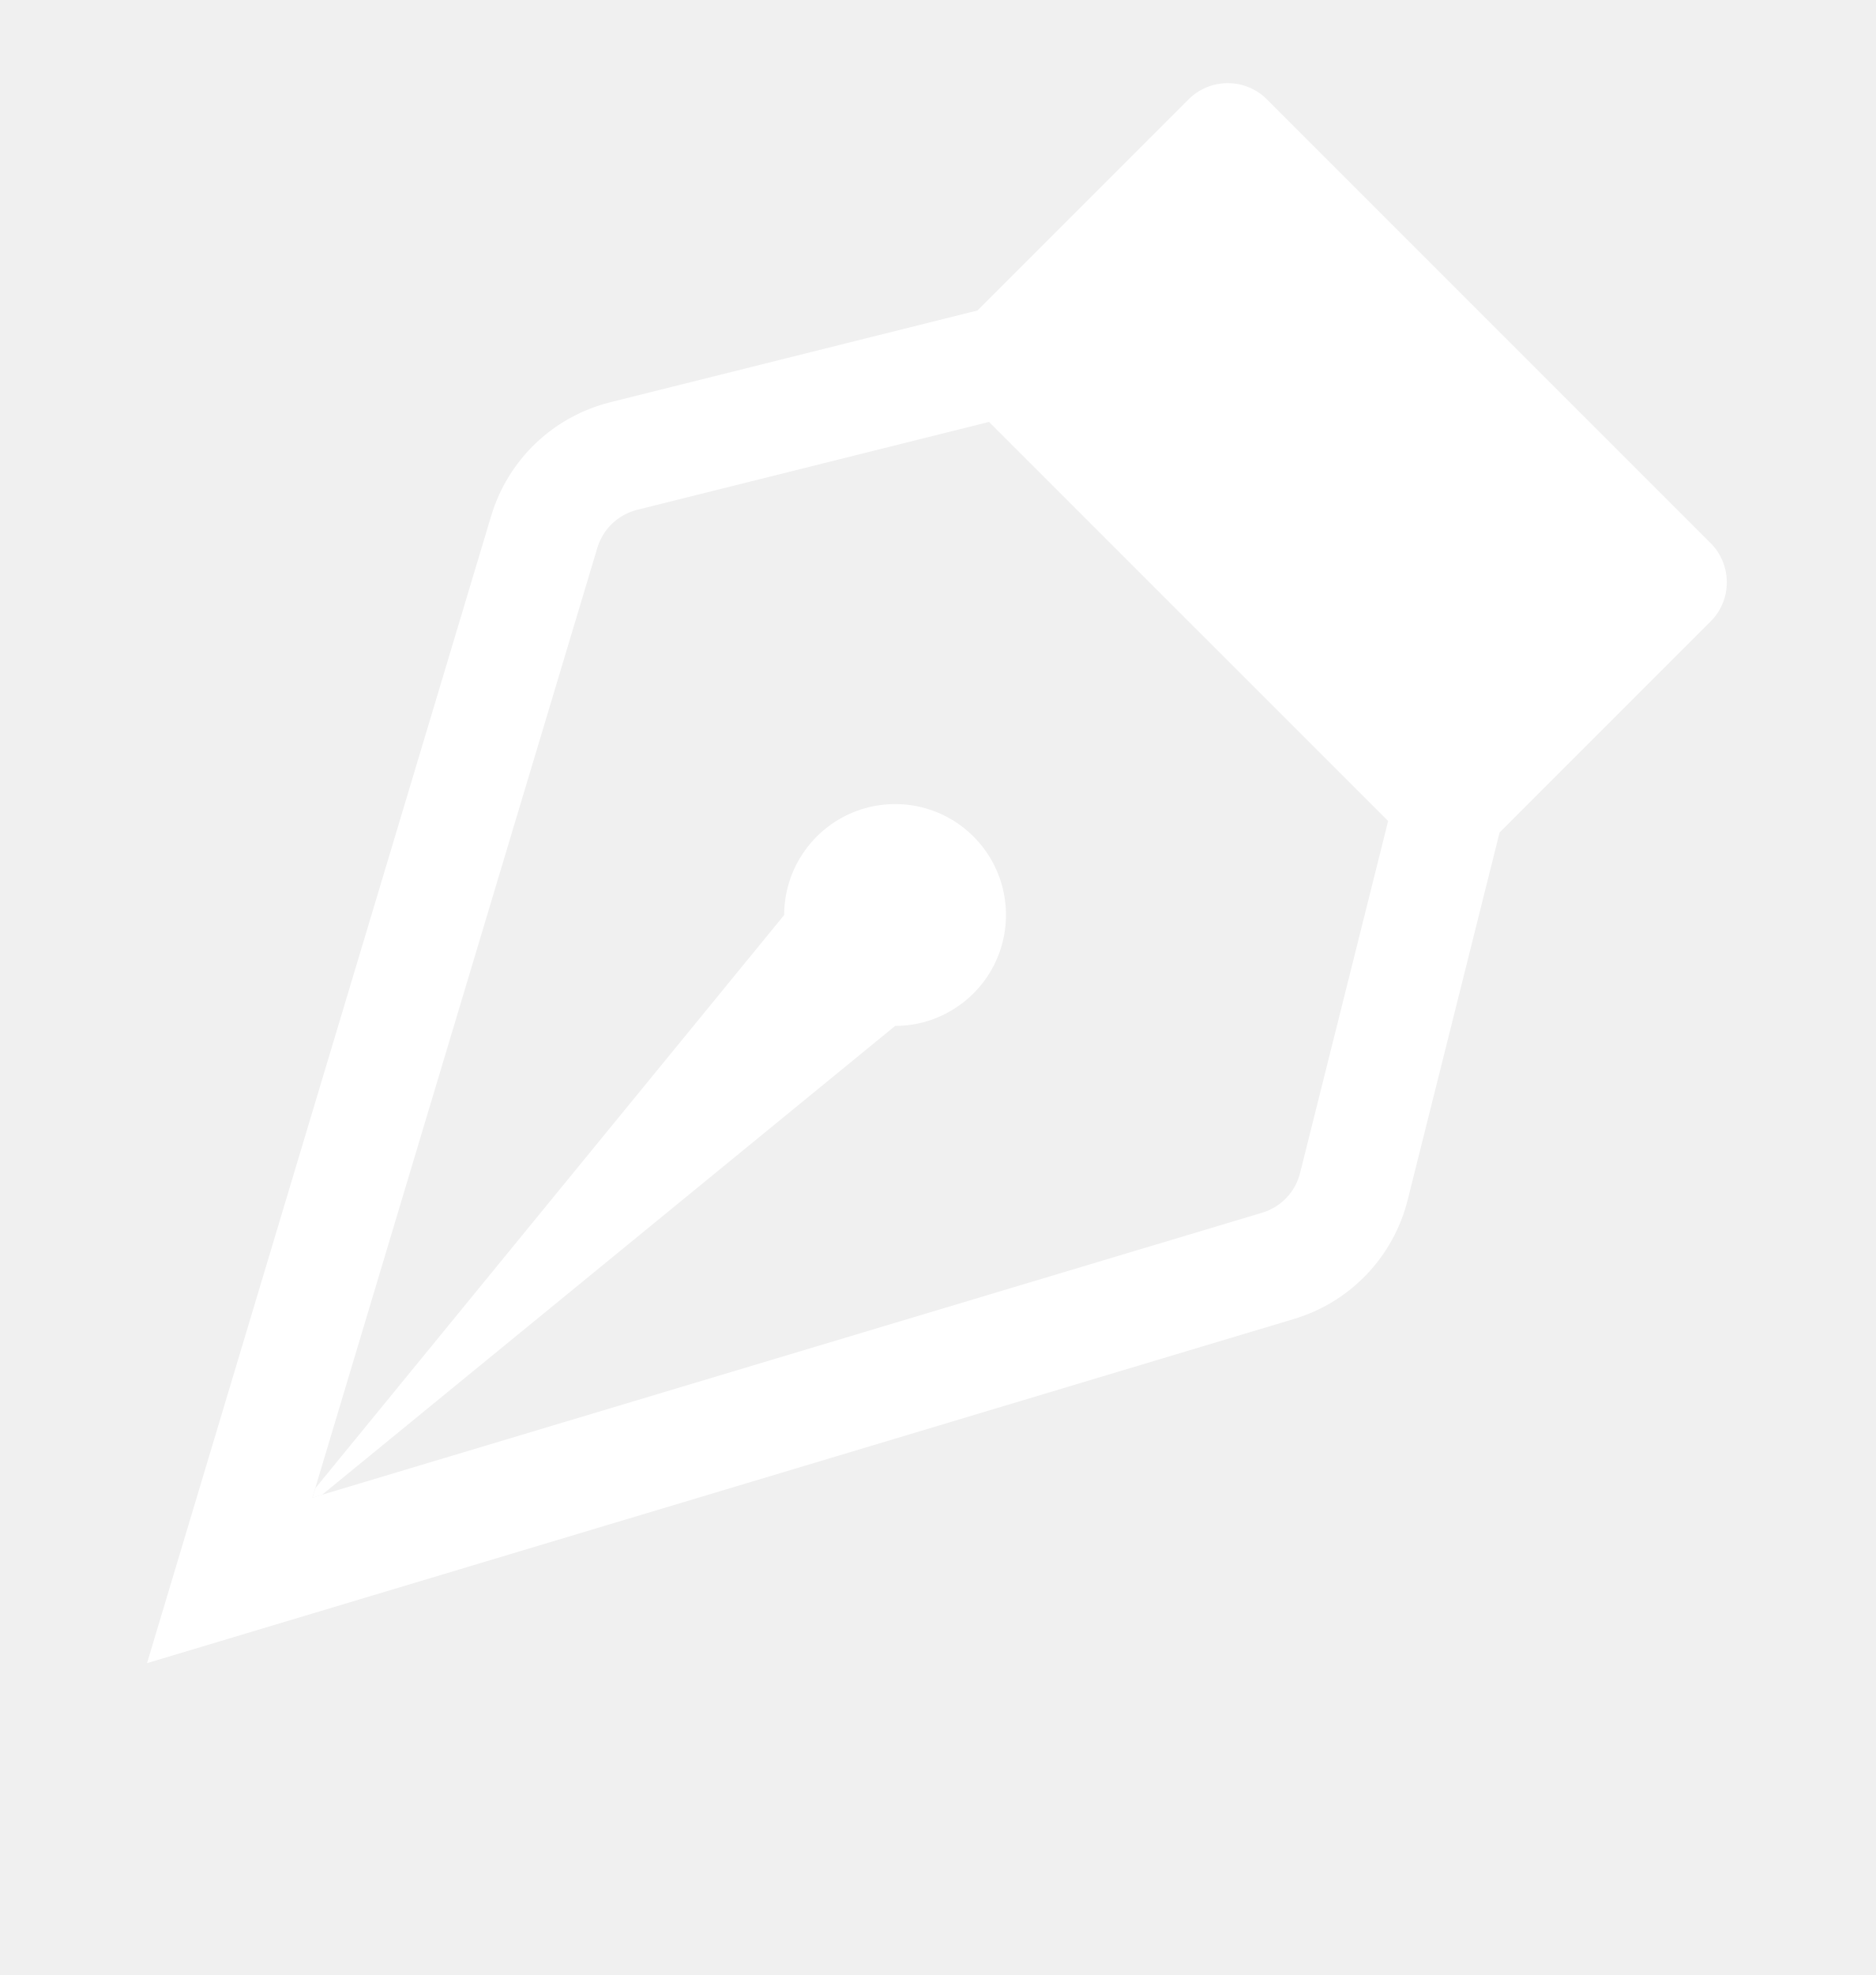
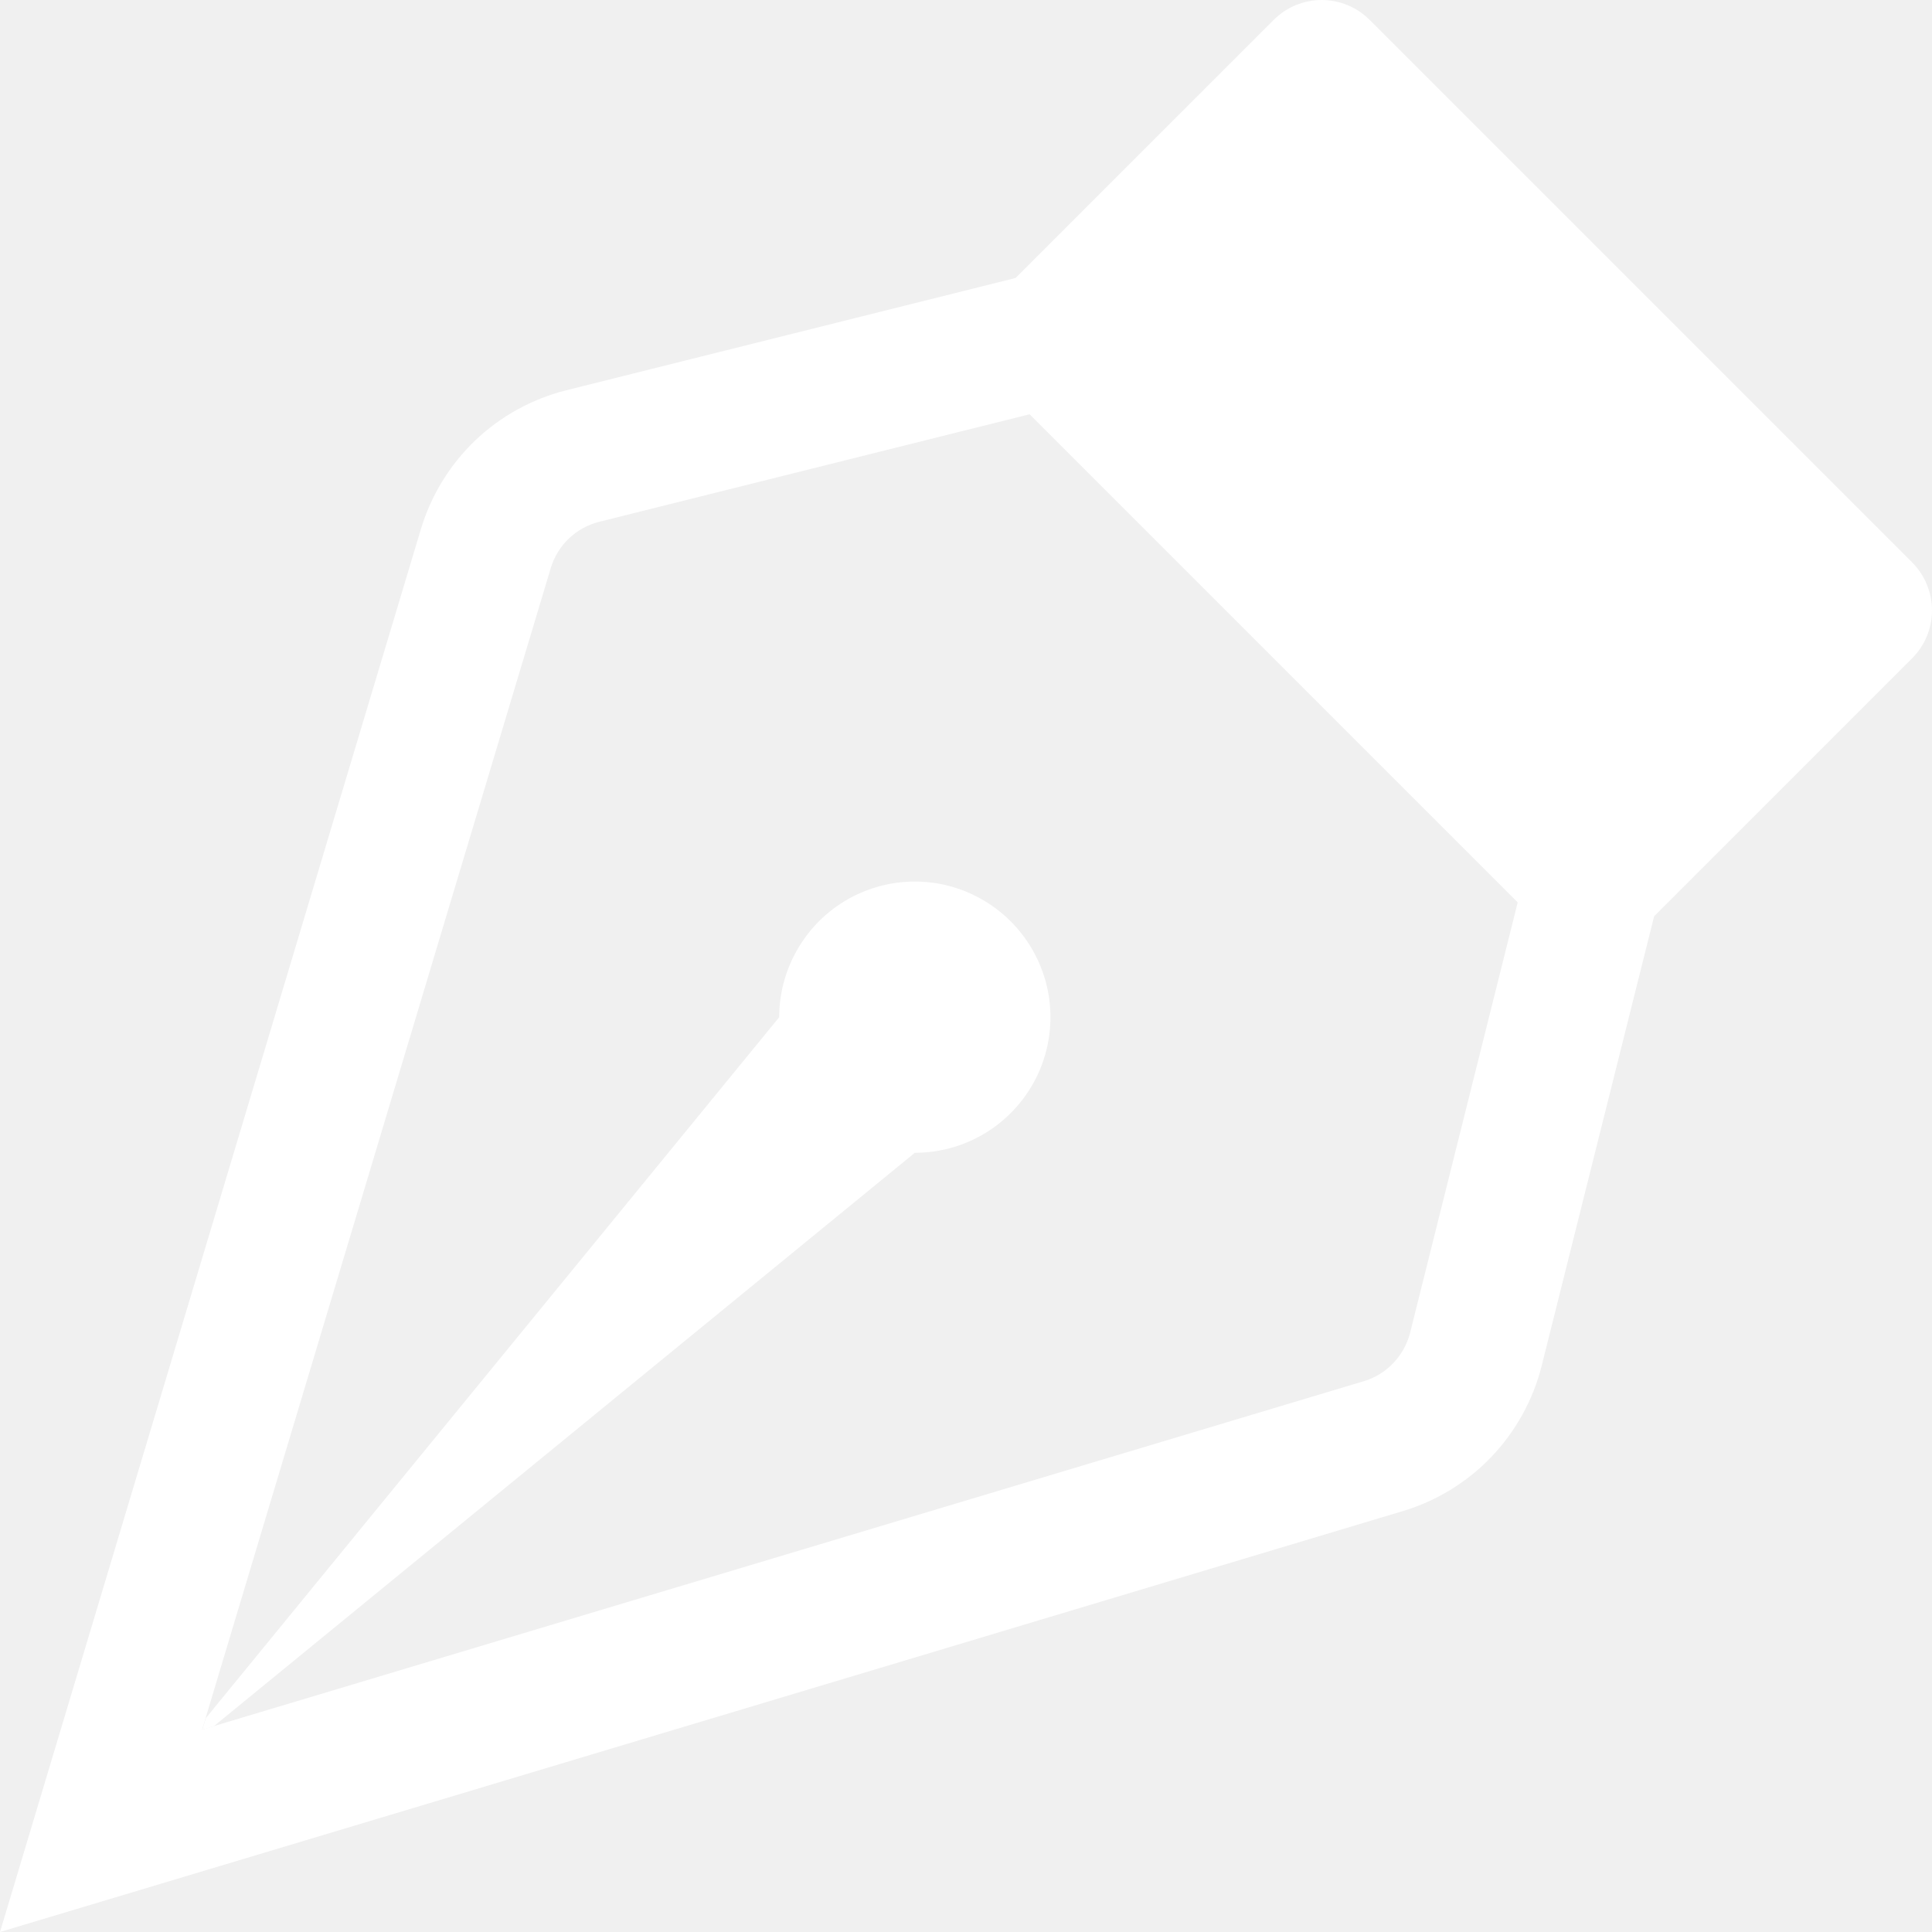
- <svg xmlns="http://www.w3.org/2000/svg" width="19" height="20" viewBox="0 0 19 20" fill="none">
-   <g clip-path="url(#clip0_1033_2858)">
-     <path fill-rule="evenodd" clip-rule="evenodd" d="M12.037 1.007C12.089 0.954 12.151 0.913 12.219 0.885C12.287 0.856 12.361 0.842 12.434 0.842C12.508 0.842 12.582 0.856 12.65 0.885C12.718 0.913 12.78 0.954 12.832 1.007L17.324 5.499C17.377 5.551 17.418 5.613 17.446 5.681C17.475 5.75 17.489 5.823 17.489 5.897C17.489 5.97 17.475 6.044 17.446 6.112C17.418 6.18 17.377 6.242 17.324 6.294L15.188 8.43L14.257 12.151C14.186 12.434 14.043 12.694 13.842 12.905C13.64 13.117 13.387 13.272 13.107 13.356L1.489 16.842L4.975 5.223C5.059 4.943 5.214 4.691 5.425 4.489C5.636 4.288 5.896 4.145 6.179 4.074L9.9 3.144L12.037 1.007ZM10.015 4.273L6.452 5.163C6.357 5.187 6.271 5.235 6.2 5.302C6.13 5.369 6.078 5.454 6.05 5.547L3.164 15.166L12.785 12.28C12.878 12.252 12.962 12.2 13.029 12.13C13.096 12.06 13.143 11.973 13.167 11.879L14.059 8.314L10.015 4.271V4.273Z" fill="white" />
-     <path fill-rule="evenodd" clip-rule="evenodd" d="M3.262 15.137L9.066 10.389C9.288 10.389 9.505 10.323 9.689 10.199C9.874 10.076 10.018 9.901 10.103 9.695C10.188 9.49 10.21 9.264 10.167 9.047C10.124 8.829 10.017 8.629 9.86 8.472C9.703 8.314 9.502 8.207 9.285 8.164C9.067 8.121 8.841 8.143 8.636 8.228C8.431 8.313 8.255 8.457 8.132 8.642C8.008 8.826 7.942 9.044 7.942 9.266L3.194 15.07L3.165 15.166L3.262 15.137Z" fill="white" />
-   </g>
-   <defs>
-     <clipPath id="clip0_1033_2858">
-       <rect width="19" height="19" fill="white" transform="translate(0 0.25)" />
-     </clipPath>
-   </defs>
+ <svg xmlns="http://www.w3.org/2000/svg" width="16" height="16" viewBox="0 0 16 16" fill="none">
+   <path fill-rule="evenodd" clip-rule="evenodd" d="M10.548 0.165C10.6 0.113 10.662 0.071 10.73 0.043C10.798 0.015 10.871 0 10.945 0C11.019 0 11.092 0.015 11.161 0.043C11.229 0.071 11.291 0.113 11.343 0.165L15.835 4.657C15.887 4.709 15.929 4.771 15.957 4.84C15.985 4.908 16 4.981 16 5.055C16 5.129 15.985 5.202 15.957 5.27C15.929 5.338 15.887 5.4 15.835 5.452L13.699 7.588L12.768 11.309C12.697 11.592 12.554 11.852 12.352 12.064C12.151 12.275 11.898 12.43 11.618 12.514L0 16L3.486 4.381C3.57 4.102 3.725 3.849 3.936 3.647C4.147 3.446 4.407 3.303 4.69 3.232L8.411 2.302L10.548 0.165ZM8.526 3.431L4.963 4.321C4.868 4.345 4.781 4.393 4.711 4.46C4.64 4.528 4.589 4.612 4.561 4.705L1.674 14.324L11.296 11.438C11.389 11.41 11.473 11.358 11.539 11.288C11.606 11.218 11.654 11.131 11.678 11.037L12.569 7.473L8.526 3.43V3.431Z" fill="white" />
+   <path fill-rule="evenodd" clip-rule="evenodd" d="M1.772 14.295L7.576 9.547C7.798 9.547 8.016 9.481 8.2 9.358C8.385 9.234 8.529 9.059 8.614 8.854C8.699 8.648 8.721 8.423 8.678 8.205C8.634 7.987 8.527 7.787 8.37 7.63C8.213 7.473 8.013 7.366 7.795 7.322C7.578 7.279 7.352 7.301 7.147 7.386C6.941 7.471 6.766 7.615 6.643 7.8C6.519 7.985 6.453 8.202 6.453 8.424L1.705 14.228L1.676 14.324L1.772 14.295Z" fill="white" />
</svg>
